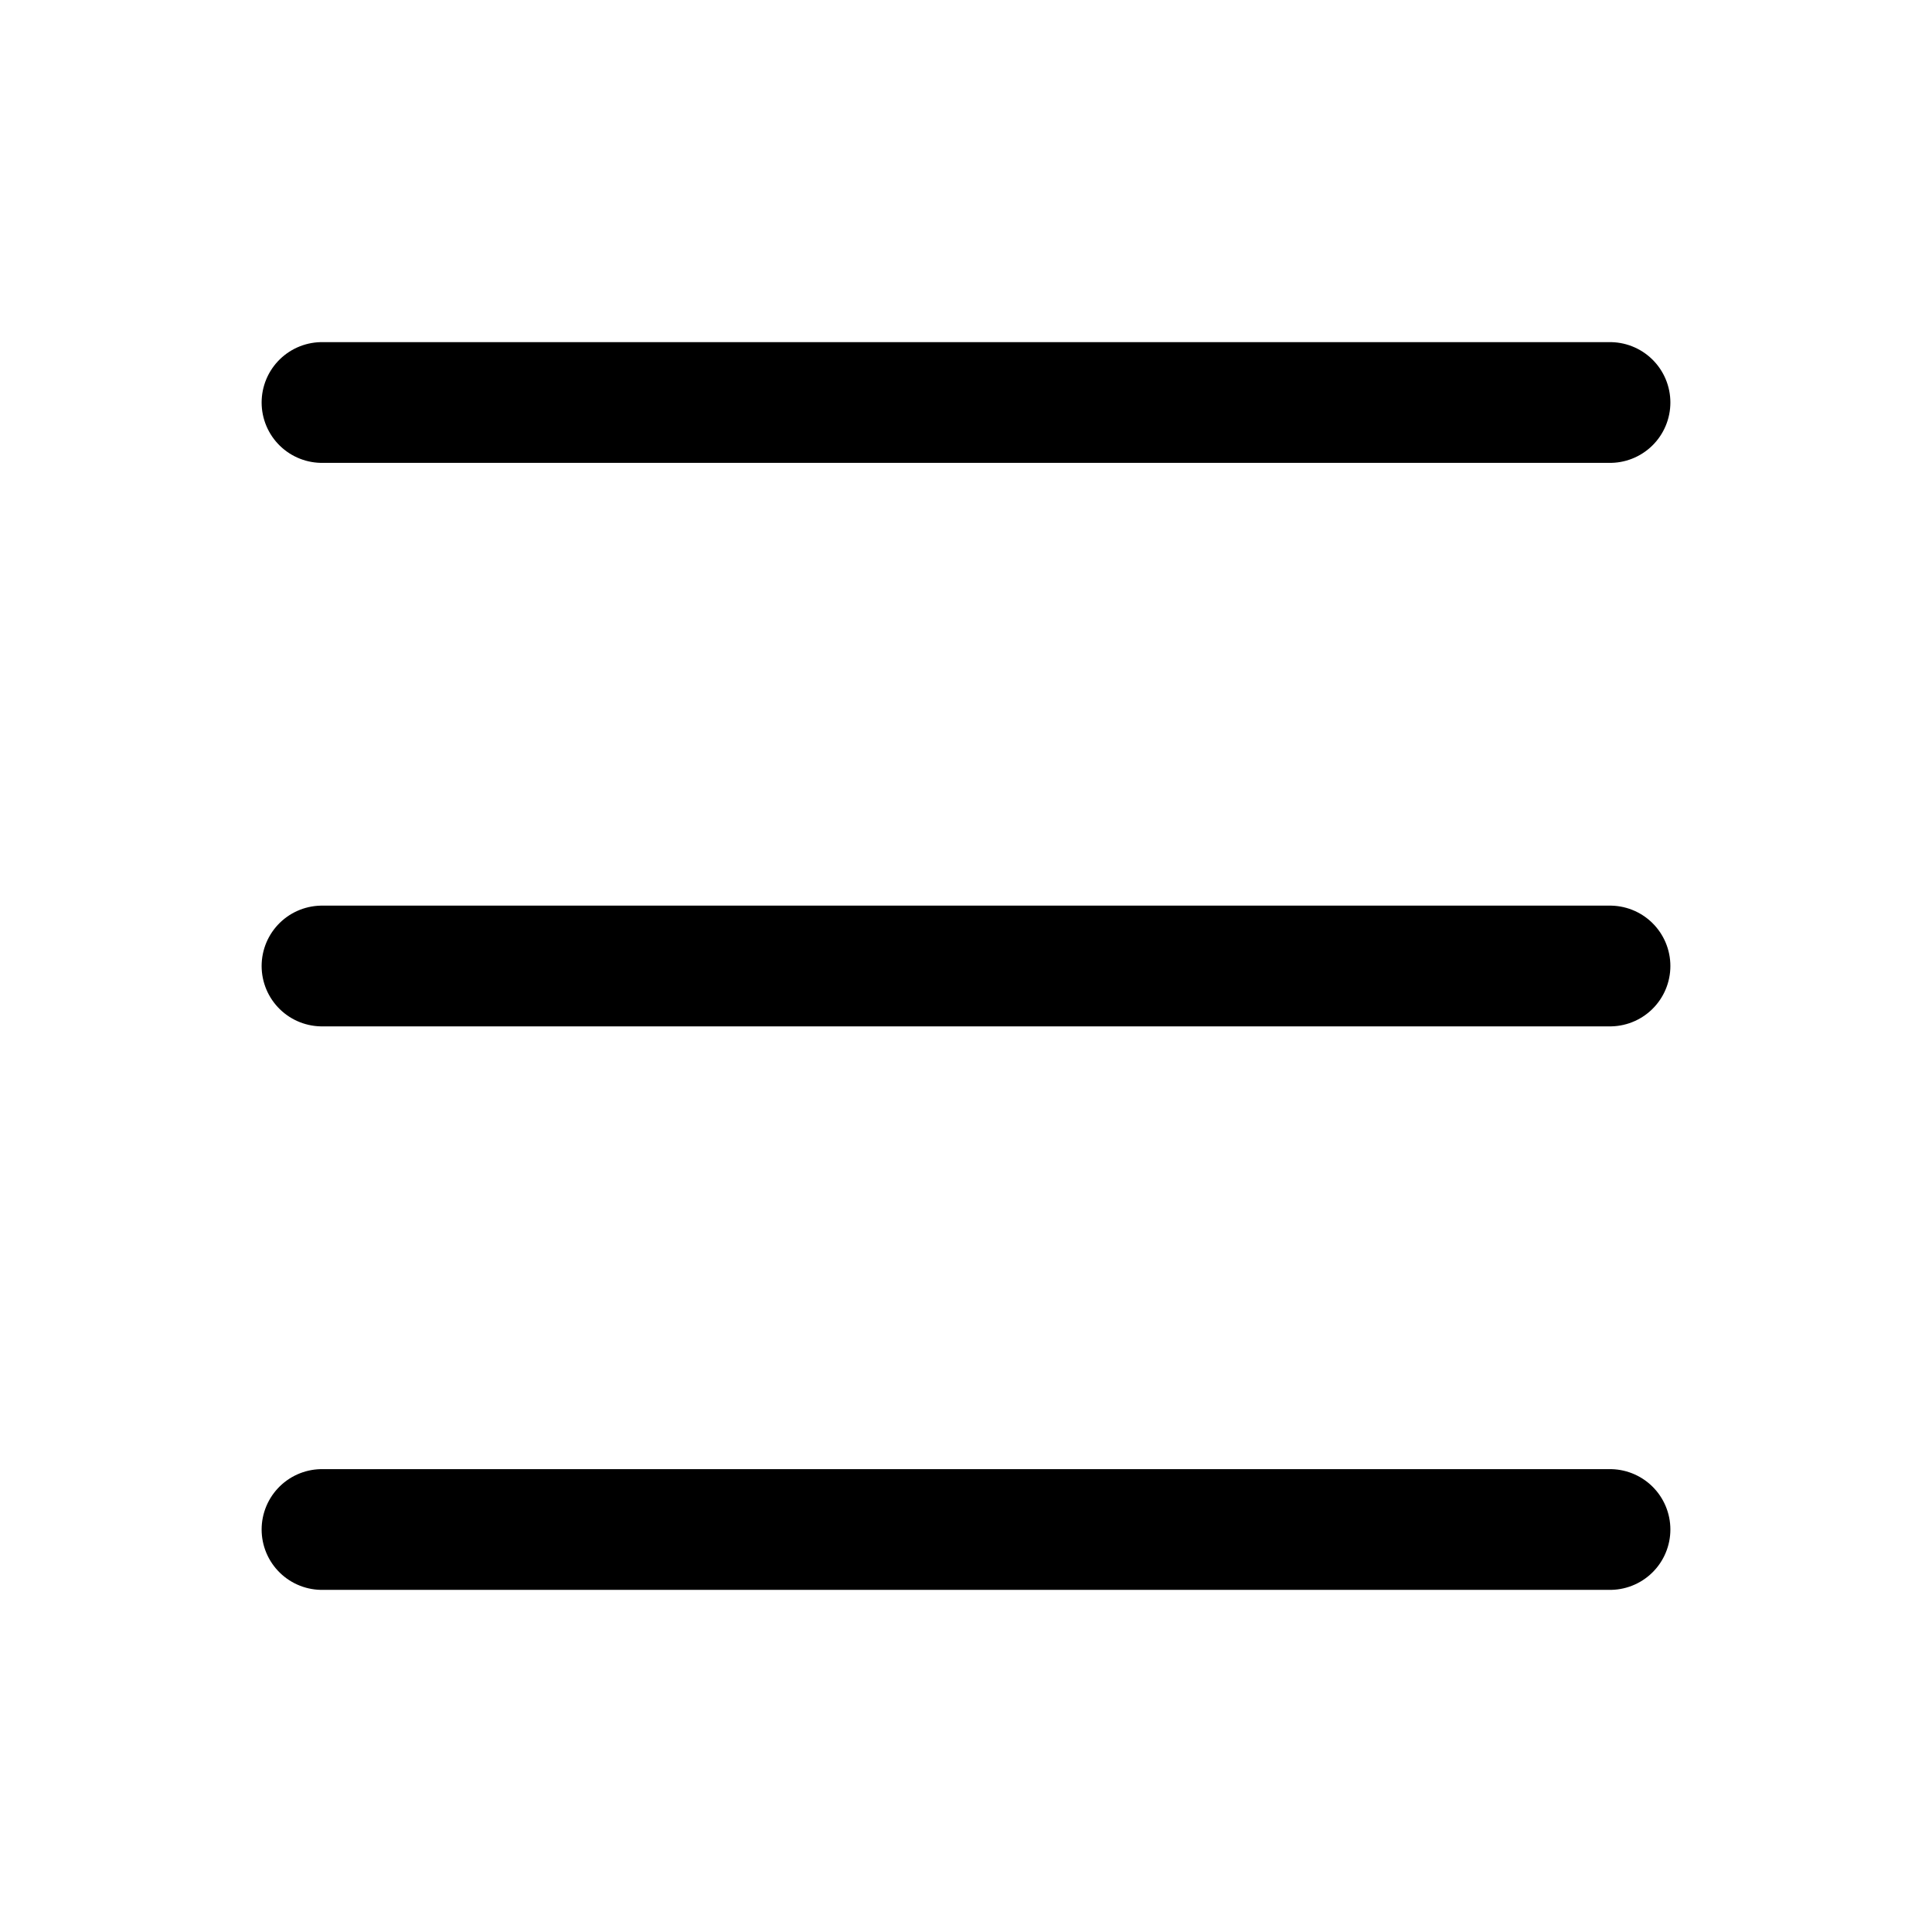
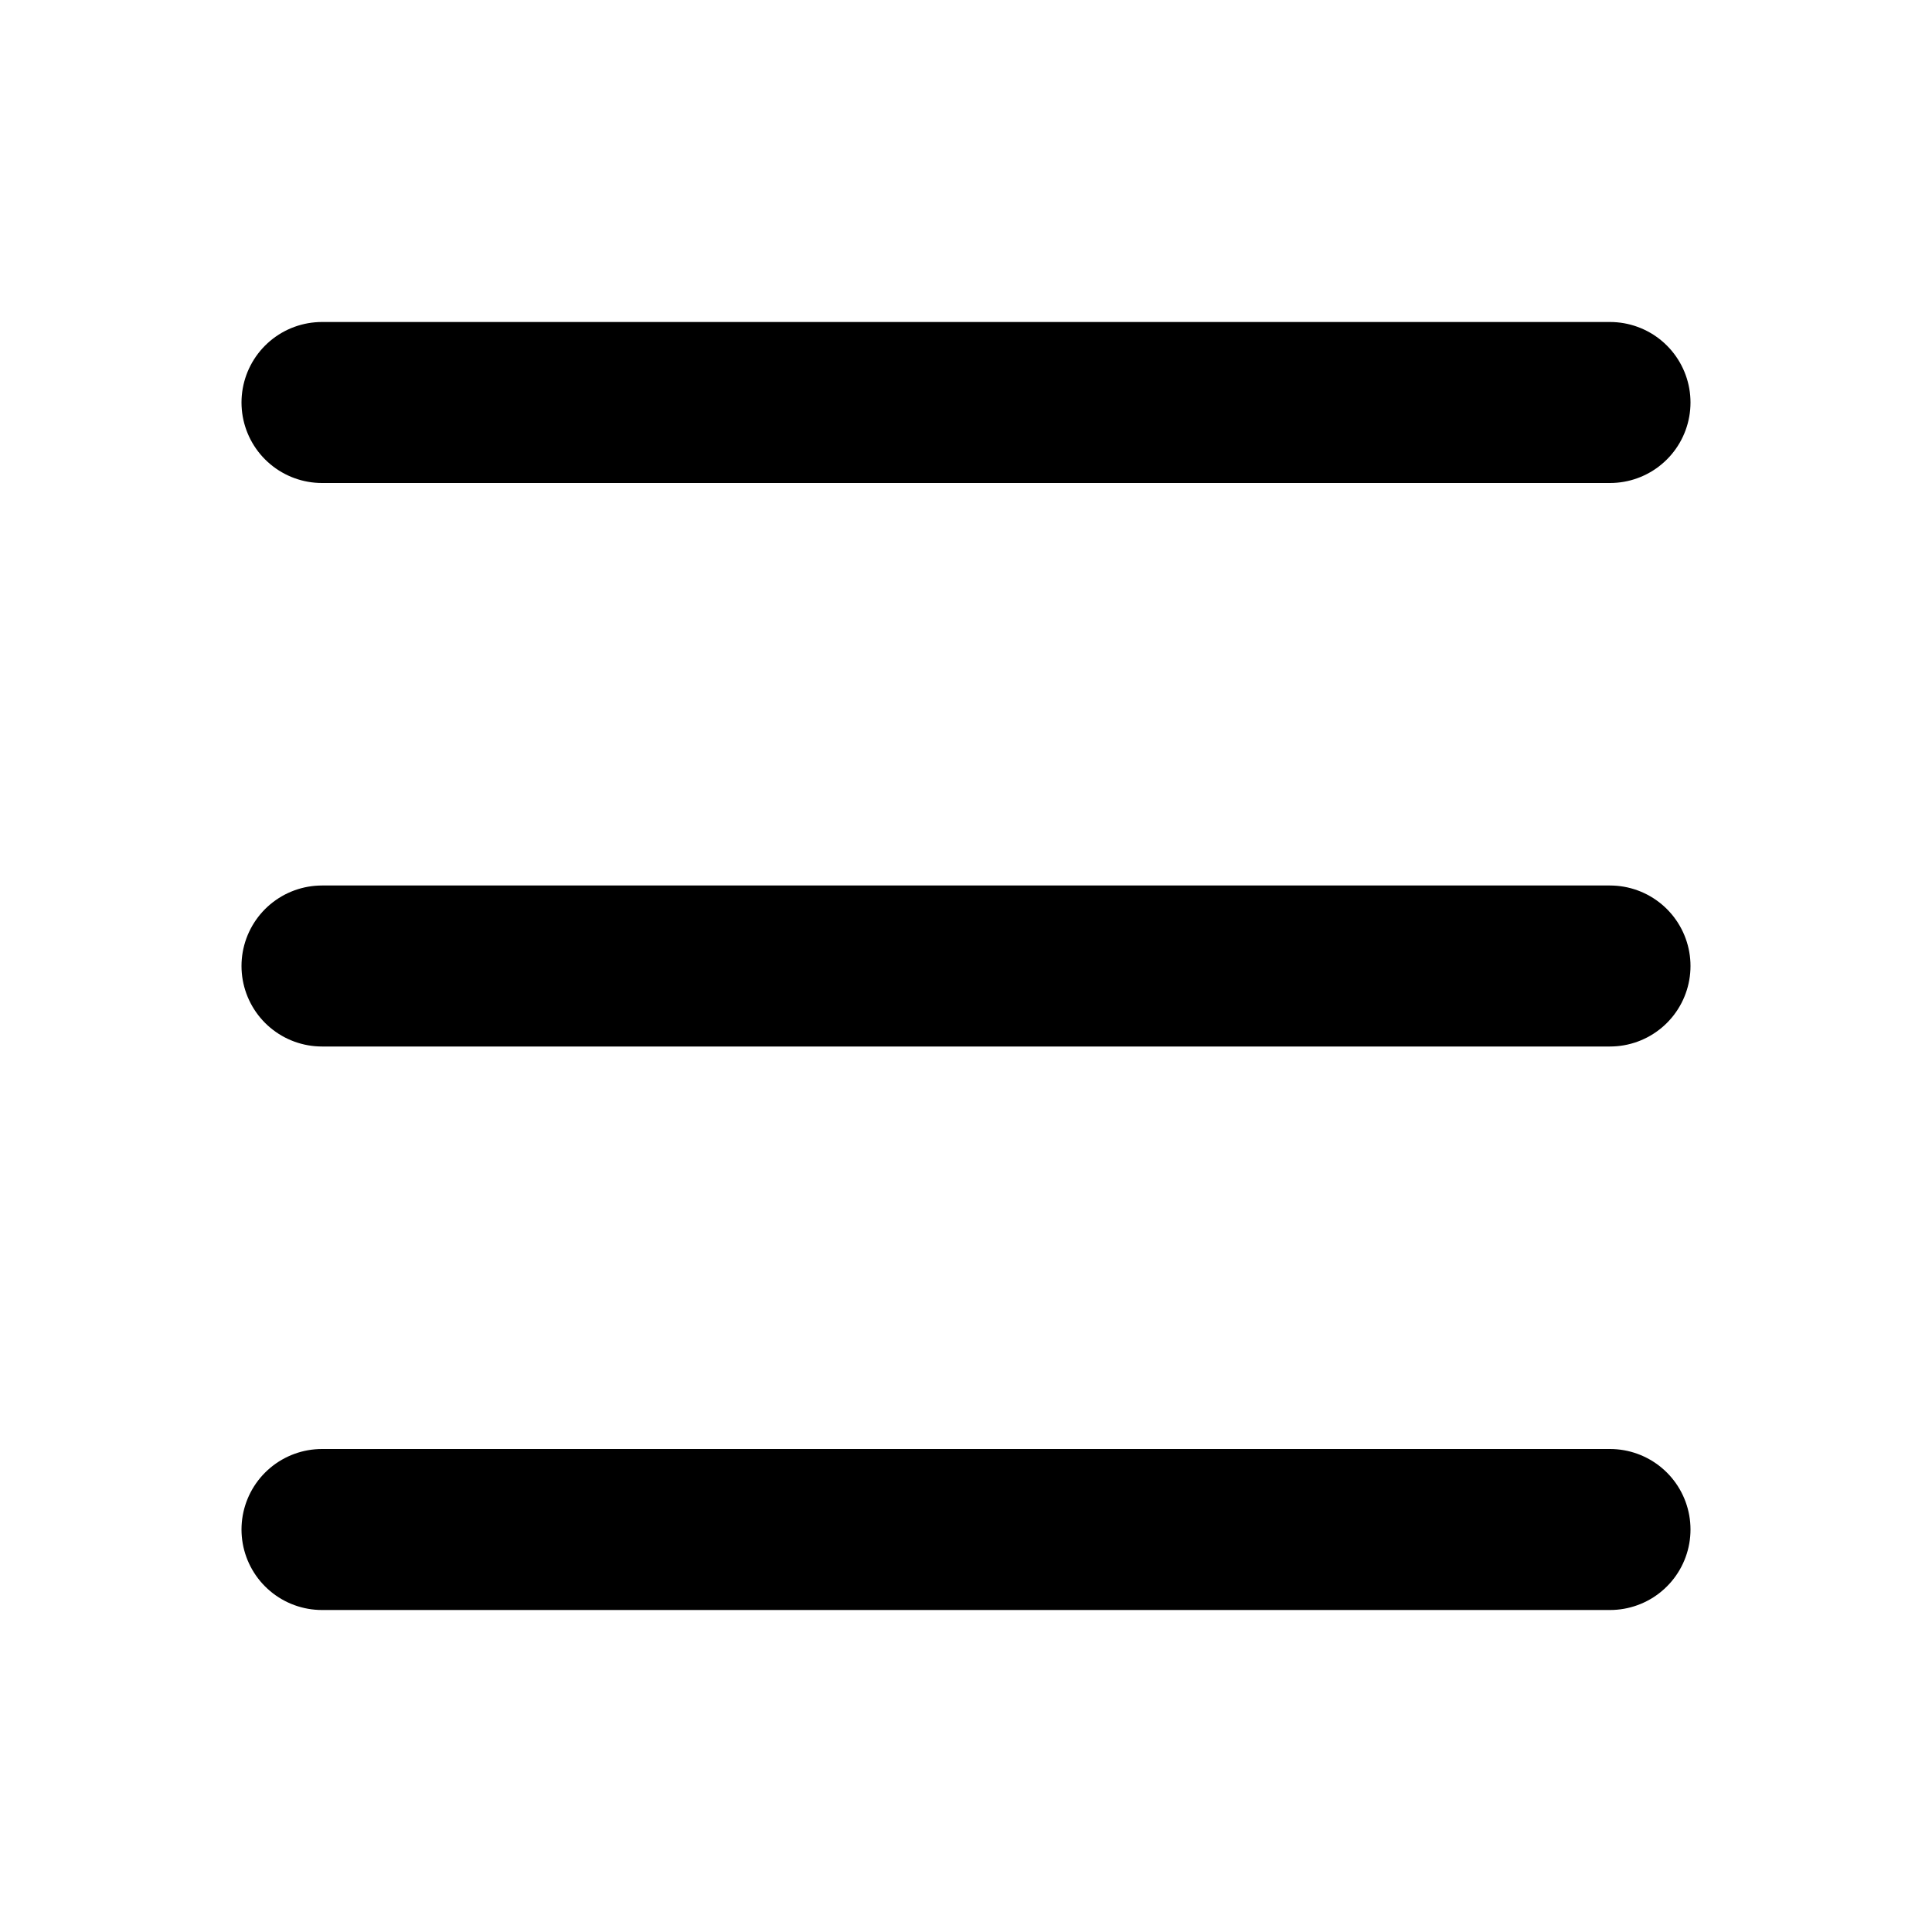
<svg xmlns="http://www.w3.org/2000/svg" viewBox="0 0 24 24">
-   <path d="M4 5h16" fill="none" stroke="currentColor" stroke-linecap="round" stroke-linejoin="round" stroke-width="1.5" />
-   <path d="M4 12h16" fill="none" stroke="currentColor" stroke-linecap="round" stroke-linejoin="round" stroke-width="1.5" />
-   <path d="M4 19h16" fill="none" stroke="currentColor" stroke-linecap="round" stroke-linejoin="round" stroke-width="1.5" />
+   <path d="M4 5h16" fill="none" stroke="currentColor" stroke-linecap="round" stroke-linejoin="round" stroke-width="2" />
+   <path d="M4 12h16" fill="none" stroke="currentColor" stroke-linecap="round" stroke-linejoin="round" stroke-width="2" />
+   <path d="M4 19h16" fill="none" stroke="currentColor" stroke-linecap="round" stroke-linejoin="round" stroke-width="2" />
</svg>
